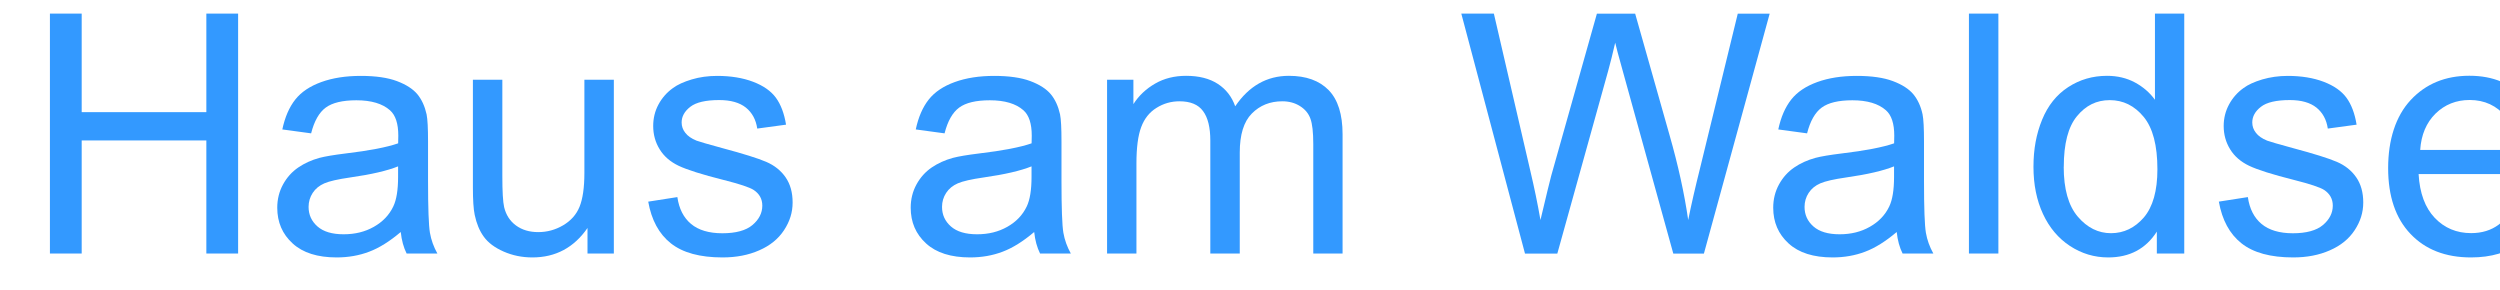
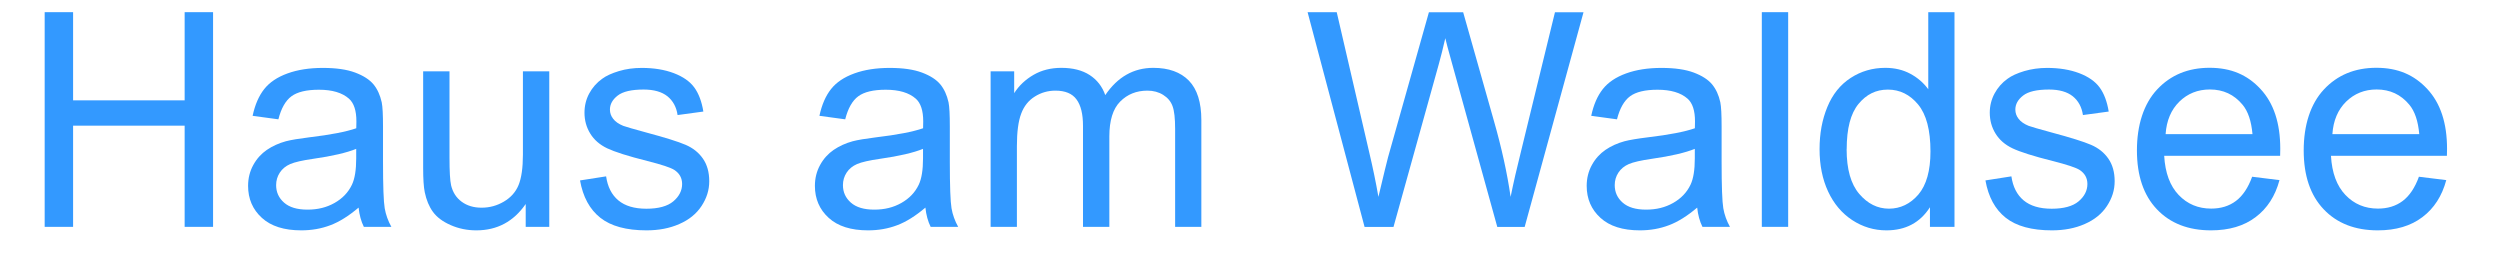
- <svg xmlns="http://www.w3.org/2000/svg" id="Ebene_1" version="1.1" viewBox="0 0 345.53 40">
+ <svg xmlns="http://www.w3.org/2000/svg" id="Ebene_1" version="1.1" viewBox="0 0 386.15 40">
  <defs>
    <style>
      .st0 {
        isolation: isolate;
      }

      .st1 {
        fill: #39f;
      }
    </style>
  </defs>
  <g class="st0">
    <g class="st0">
      <path class="st1" d="M6.9,35.04V1.88h4.39v13.62h17.23V1.88h4.39v33.16h-4.39v-15.63H11.29v15.63h-4.39Z" />
      <path class="st1" d="M55.37,32.08c-1.51,1.28-2.96,2.19-4.35,2.71-1.39.53-2.89.79-4.49.79-2.64,0-4.67-.64-6.08-1.93-1.42-1.29-2.13-2.94-2.13-4.94,0-1.18.27-2.25.8-3.22s1.24-1.75,2.1-2.34c.87-.59,1.84-1.03,2.93-1.33.8-.21,2.01-.41,3.62-.61,3.29-.39,5.71-.86,7.26-1.4.02-.56.02-.91.02-1.06,0-1.66-.38-2.83-1.15-3.51-1.04-.92-2.59-1.38-4.64-1.38-1.92,0-3.33.34-4.24,1.01-.91.67-1.59,1.86-2.02,3.56l-3.98-.54c.36-1.7.96-3.08,1.79-4.13.83-1.05,2.03-1.85,3.6-2.42,1.57-.57,3.38-.85,5.45-.85s3.72.24,5,.72c1.28.48,2.22,1.09,2.83,1.82.6.73,1.02,1.65,1.27,2.77.14.69.2,1.95.2,3.75v5.43c0,3.78.09,6.18.26,7.18s.52,1.96,1.03,2.88h-4.25c-.42-.84-.69-1.83-.81-2.96ZM55.03,22.99c-1.48.6-3.69,1.12-6.65,1.54-1.67.24-2.86.51-3.55.81-.69.3-1.23.74-1.61,1.32-.38.58-.57,1.23-.57,1.93,0,1.09.41,1.99,1.23,2.71.82.72,2.02,1.08,3.61,1.08s2.96-.34,4.18-1.03c1.22-.69,2.12-1.62,2.69-2.82.44-.92.66-2.28.66-4.07v-1.49Z" />
      <path class="st1" d="M81.2,35.04v-3.53c-1.87,2.71-4.41,4.07-7.62,4.07-1.42,0-2.74-.27-3.97-.81-1.23-.54-2.14-1.22-2.74-2.05-.6-.82-1.01-1.83-1.26-3.02-.17-.8-.25-2.07-.25-3.8v-14.88h4.07v13.32c0,2.13.08,3.56.25,4.3.26,1.07.8,1.91,1.63,2.52.83.61,1.85.92,3.08.92s2.37-.31,3.44-.94c1.07-.63,1.83-1.48,2.27-2.56s.67-2.64.67-4.69v-12.87h4.07v24.02h-3.64Z" />
      <path class="st1" d="M89.59,27.87l4.03-.63c.23,1.61.86,2.85,1.89,3.71,1.03.86,2.48,1.29,4.33,1.29s3.26-.38,4.16-1.14c.9-.76,1.36-1.66,1.36-2.68,0-.92-.4-1.64-1.2-2.17-.56-.36-1.94-.82-4.16-1.38-2.99-.75-5.05-1.41-6.21-1.96-1.15-.55-2.03-1.31-2.62-2.28-.6-.97-.89-2.05-.89-3.22,0-1.07.24-2.06.73-2.97.49-.91,1.16-1.67,2-2.27.63-.47,1.5-.86,2.59-1.19s2.27-.49,3.52-.49c1.88,0,3.54.27,4.96.81s2.48,1.28,3.16,2.21c.68.93,1.15,2.17,1.4,3.72l-3.98.54c-.18-1.24-.71-2.2-1.57-2.9-.87-.69-2.09-1.04-3.68-1.04-1.87,0-3.2.31-4,.93-.8.62-1.2,1.34-1.2,2.17,0,.53.17,1,.5,1.42.33.44.85.8,1.56,1.09.41.15,1.61.5,3.6,1.04,2.88.77,4.89,1.4,6.03,1.89,1.14.49,2.03,1.2,2.68,2.14.65.94.97,2.1.97,3.48s-.4,2.63-1.19,3.83c-.79,1.2-1.93,2.13-3.43,2.78-1.49.66-3.18.98-5.07.98-3.12,0-5.5-.65-7.14-1.95-1.64-1.3-2.68-3.22-3.13-5.77Z" />
      <path class="st1" d="M142.92,32.08c-1.51,1.28-2.96,2.19-4.35,2.71-1.39.53-2.89.79-4.49.79-2.64,0-4.67-.64-6.08-1.93-1.42-1.29-2.13-2.94-2.13-4.94,0-1.18.27-2.25.8-3.22s1.24-1.75,2.1-2.34c.87-.59,1.84-1.03,2.93-1.33.8-.21,2.01-.41,3.62-.61,3.29-.39,5.71-.86,7.26-1.4.02-.56.02-.91.02-1.06,0-1.66-.38-2.83-1.15-3.51-1.04-.92-2.59-1.38-4.64-1.38-1.92,0-3.33.34-4.24,1.01-.91.67-1.59,1.86-2.02,3.56l-3.98-.54c.36-1.7.96-3.08,1.79-4.13.83-1.05,2.03-1.85,3.6-2.42,1.57-.57,3.38-.85,5.45-.85s3.72.24,5,.72c1.28.48,2.22,1.09,2.83,1.82.6.73,1.02,1.65,1.27,2.77.14.69.2,1.95.2,3.75v5.43c0,3.78.09,6.18.26,7.18s.52,1.96,1.03,2.88h-4.25c-.42-.84-.69-1.83-.81-2.96ZM142.58,22.99c-1.48.6-3.69,1.12-6.65,1.54-1.67.24-2.86.51-3.55.81-.69.3-1.23.74-1.61,1.32-.38.58-.57,1.23-.57,1.93,0,1.09.41,1.99,1.23,2.71.82.72,2.02,1.08,3.61,1.08s2.96-.34,4.18-1.03c1.22-.69,2.12-1.62,2.69-2.82.44-.92.66-2.28.66-4.07v-1.49Z" />
      <path class="st1" d="M153.01,35.04V11.02h3.64v3.37c.75-1.18,1.76-2.12,3.01-2.84,1.25-.72,2.68-1.07,4.27-1.07,1.78,0,3.24.37,4.38,1.11,1.14.74,1.94,1.77,2.41,3.1,1.9-2.8,4.37-4.21,7.42-4.21,2.38,0,4.21.66,5.5,1.98,1.28,1.32,1.92,3.35,1.92,6.09v16.49h-4.05v-15.13c0-1.63-.13-2.8-.4-3.52-.26-.72-.74-1.29-1.44-1.73s-1.51-.66-2.44-.66c-1.69,0-3.09.56-4.21,1.69s-1.67,2.92-1.67,5.39v13.96h-4.07v-15.61c0-1.81-.33-3.17-1-4.07-.66-.91-1.75-1.36-3.26-1.36-1.15,0-2.21.3-3.18.91-.97.6-1.68,1.49-2.11,2.65-.44,1.16-.66,2.83-.66,5.02v12.46h-4.07Z" />
      <path class="st1" d="M210.77,35.04L201.97,1.88h4.5l5.04,21.74c.54,2.28,1.01,4.54,1.4,6.79.84-3.54,1.34-5.59,1.49-6.13l6.31-22.39h5.29l4.75,16.78c1.19,4.16,2.05,8.07,2.58,11.74.42-2.1.97-4.5,1.65-7.21l5.2-21.31h4.41l-9.09,33.16h-4.23l-6.99-25.26c-.59-2.11-.94-3.41-1.04-3.89-.35,1.52-.67,2.82-.97,3.89l-7.03,25.26h-4.48Z" />
      <path class="st1" d="M262.13,32.08c-1.51,1.28-2.96,2.19-4.35,2.71-1.39.53-2.89.79-4.49.79-2.64,0-4.67-.64-6.08-1.93-1.42-1.29-2.13-2.94-2.13-4.94,0-1.18.27-2.25.8-3.22s1.24-1.75,2.1-2.34,1.84-1.03,2.93-1.33c.8-.21,2-.41,3.62-.61,3.29-.39,5.71-.86,7.26-1.4.01-.56.02-.91.02-1.06,0-1.66-.38-2.83-1.15-3.51-1.04-.92-2.59-1.38-4.64-1.38-1.92,0-3.33.34-4.24,1.01-.91.67-1.59,1.86-2.02,3.56l-3.98-.54c.36-1.7.96-3.08,1.79-4.13s2.03-1.85,3.6-2.42,3.38-.85,5.45-.85,3.72.24,5,.72c1.28.48,2.22,1.09,2.83,1.82.6.73,1.03,1.65,1.27,2.77.14.69.2,1.95.2,3.75v5.43c0,3.78.09,6.18.26,7.18.17,1,.52,1.96,1.03,2.88h-4.25c-.42-.84-.69-1.83-.81-2.96ZM261.79,22.99c-1.48.6-3.69,1.12-6.65,1.54-1.67.24-2.86.51-3.55.81-.69.3-1.23.74-1.61,1.32-.38.58-.57,1.23-.57,1.93,0,1.09.41,1.99,1.23,2.71.82.72,2.02,1.08,3.61,1.08s2.96-.34,4.18-1.03c1.22-.69,2.12-1.62,2.69-2.82.44-.92.66-2.28.66-4.07v-1.49Z" />
      <path class="st1" d="M272.13,35.04V1.88h4.07v33.16h-4.07Z" />
      <path class="st1" d="M298.1,35.04v-3.03c-1.52,2.38-3.76,3.57-6.72,3.57-1.92,0-3.67-.53-5.28-1.58-1.61-1.06-2.85-2.53-3.73-4.42s-1.32-4.07-1.32-6.53.4-4.57,1.2-6.52c.8-1.95,2-3.45,3.6-4.49,1.6-1.04,3.38-1.56,5.36-1.56,1.45,0,2.74.31,3.87.92,1.13.61,2.05,1.41,2.76,2.39V1.88h4.05v33.16h-3.78ZM285.23,23.05c0,3.08.65,5.38,1.95,6.9,1.3,1.52,2.83,2.28,4.59,2.28s3.29-.73,4.54-2.18c1.24-1.46,1.87-3.67,1.87-6.66,0-3.29-.63-5.7-1.9-7.24-1.27-1.54-2.83-2.31-4.68-2.31s-3.32.74-4.54,2.22-1.82,3.81-1.82,6.99Z" />
      <path class="st1" d="M306.65,27.87l4.03-.63c.23,1.61.86,2.85,1.89,3.71,1.03.86,2.48,1.29,4.33,1.29s3.26-.38,4.16-1.14c.9-.76,1.36-1.66,1.36-2.68,0-.92-.4-1.64-1.2-2.17-.56-.36-1.95-.82-4.16-1.38-2.99-.75-5.06-1.41-6.21-1.96-1.15-.55-2.03-1.31-2.62-2.28-.6-.97-.89-2.05-.89-3.22,0-1.07.25-2.06.74-2.97.49-.91,1.16-1.67,2-2.27.63-.47,1.5-.86,2.59-1.19,1.09-.32,2.27-.49,3.52-.49,1.88,0,3.54.27,4.96.81s2.48,1.28,3.16,2.21c.68.93,1.15,2.17,1.4,3.72l-3.98.54c-.18-1.24-.71-2.2-1.57-2.9-.87-.69-2.09-1.04-3.67-1.04-1.87,0-3.21.31-4,.93-.8.62-1.2,1.34-1.2,2.17,0,.53.17,1,.5,1.42.33.44.85.8,1.56,1.09.41.15,1.61.5,3.6,1.04,2.88.77,4.89,1.4,6.03,1.89,1.14.49,2.03,1.2,2.68,2.14.65.94.97,2.1.97,3.48s-.4,2.63-1.19,3.83c-.79,1.2-1.93,2.13-3.43,2.78-1.49.66-3.18.98-5.07.98-3.12,0-5.5-.65-7.14-1.95-1.64-1.3-2.68-3.22-3.13-5.77Z" />
      <path class="st1" d="M347.88,27.3l4.21.52c-.66,2.46-1.89,4.37-3.69,5.72-1.79,1.36-4.09,2.04-6.88,2.04-3.51,0-6.3-1.08-8.36-3.25-2.06-2.16-3.09-5.2-3.09-9.1s1.04-7.18,3.12-9.41,4.78-3.35,8.1-3.35,5.84,1.09,7.87,3.28c2.04,2.19,3.05,5.26,3.05,9.23,0,.24,0,.6-.02,1.08h-17.91c.15,2.64.9,4.66,2.24,6.06,1.34,1.4,3.01,2.1,5.02,2.1,1.49,0,2.77-.39,3.82-1.18s1.89-2.04,2.51-3.75ZM334.51,20.72h13.41c-.18-2.02-.69-3.54-1.54-4.55-1.3-1.57-2.98-2.35-5.04-2.35-1.87,0-3.44.63-4.72,1.88-1.27,1.25-1.98,2.93-2.12,5.02Z" />
      <path class="st1" d="M373.64,27.3l4.21.52c-.66,2.46-1.89,4.37-3.69,5.72-1.79,1.36-4.09,2.04-6.88,2.04-3.51,0-6.3-1.08-8.36-3.25-2.06-2.16-3.09-5.2-3.09-9.1s1.04-7.18,3.12-9.41,4.78-3.35,8.1-3.35,5.84,1.09,7.87,3.28c2.04,2.19,3.05,5.26,3.05,9.23,0,.24,0,.6-.02,1.08h-17.91c.15,2.64.9,4.66,2.24,6.06,1.34,1.4,3.01,2.1,5.02,2.1,1.49,0,2.77-.39,3.82-1.18s1.89-2.04,2.51-3.75ZM360.27,20.72h13.41c-.18-2.02-.69-3.54-1.54-4.55-1.3-1.57-2.98-2.35-5.04-2.35-1.87,0-3.44.63-4.72,1.88-1.27,1.25-1.98,2.93-2.12,5.02Z" />
    </g>
  </g>
</svg>
